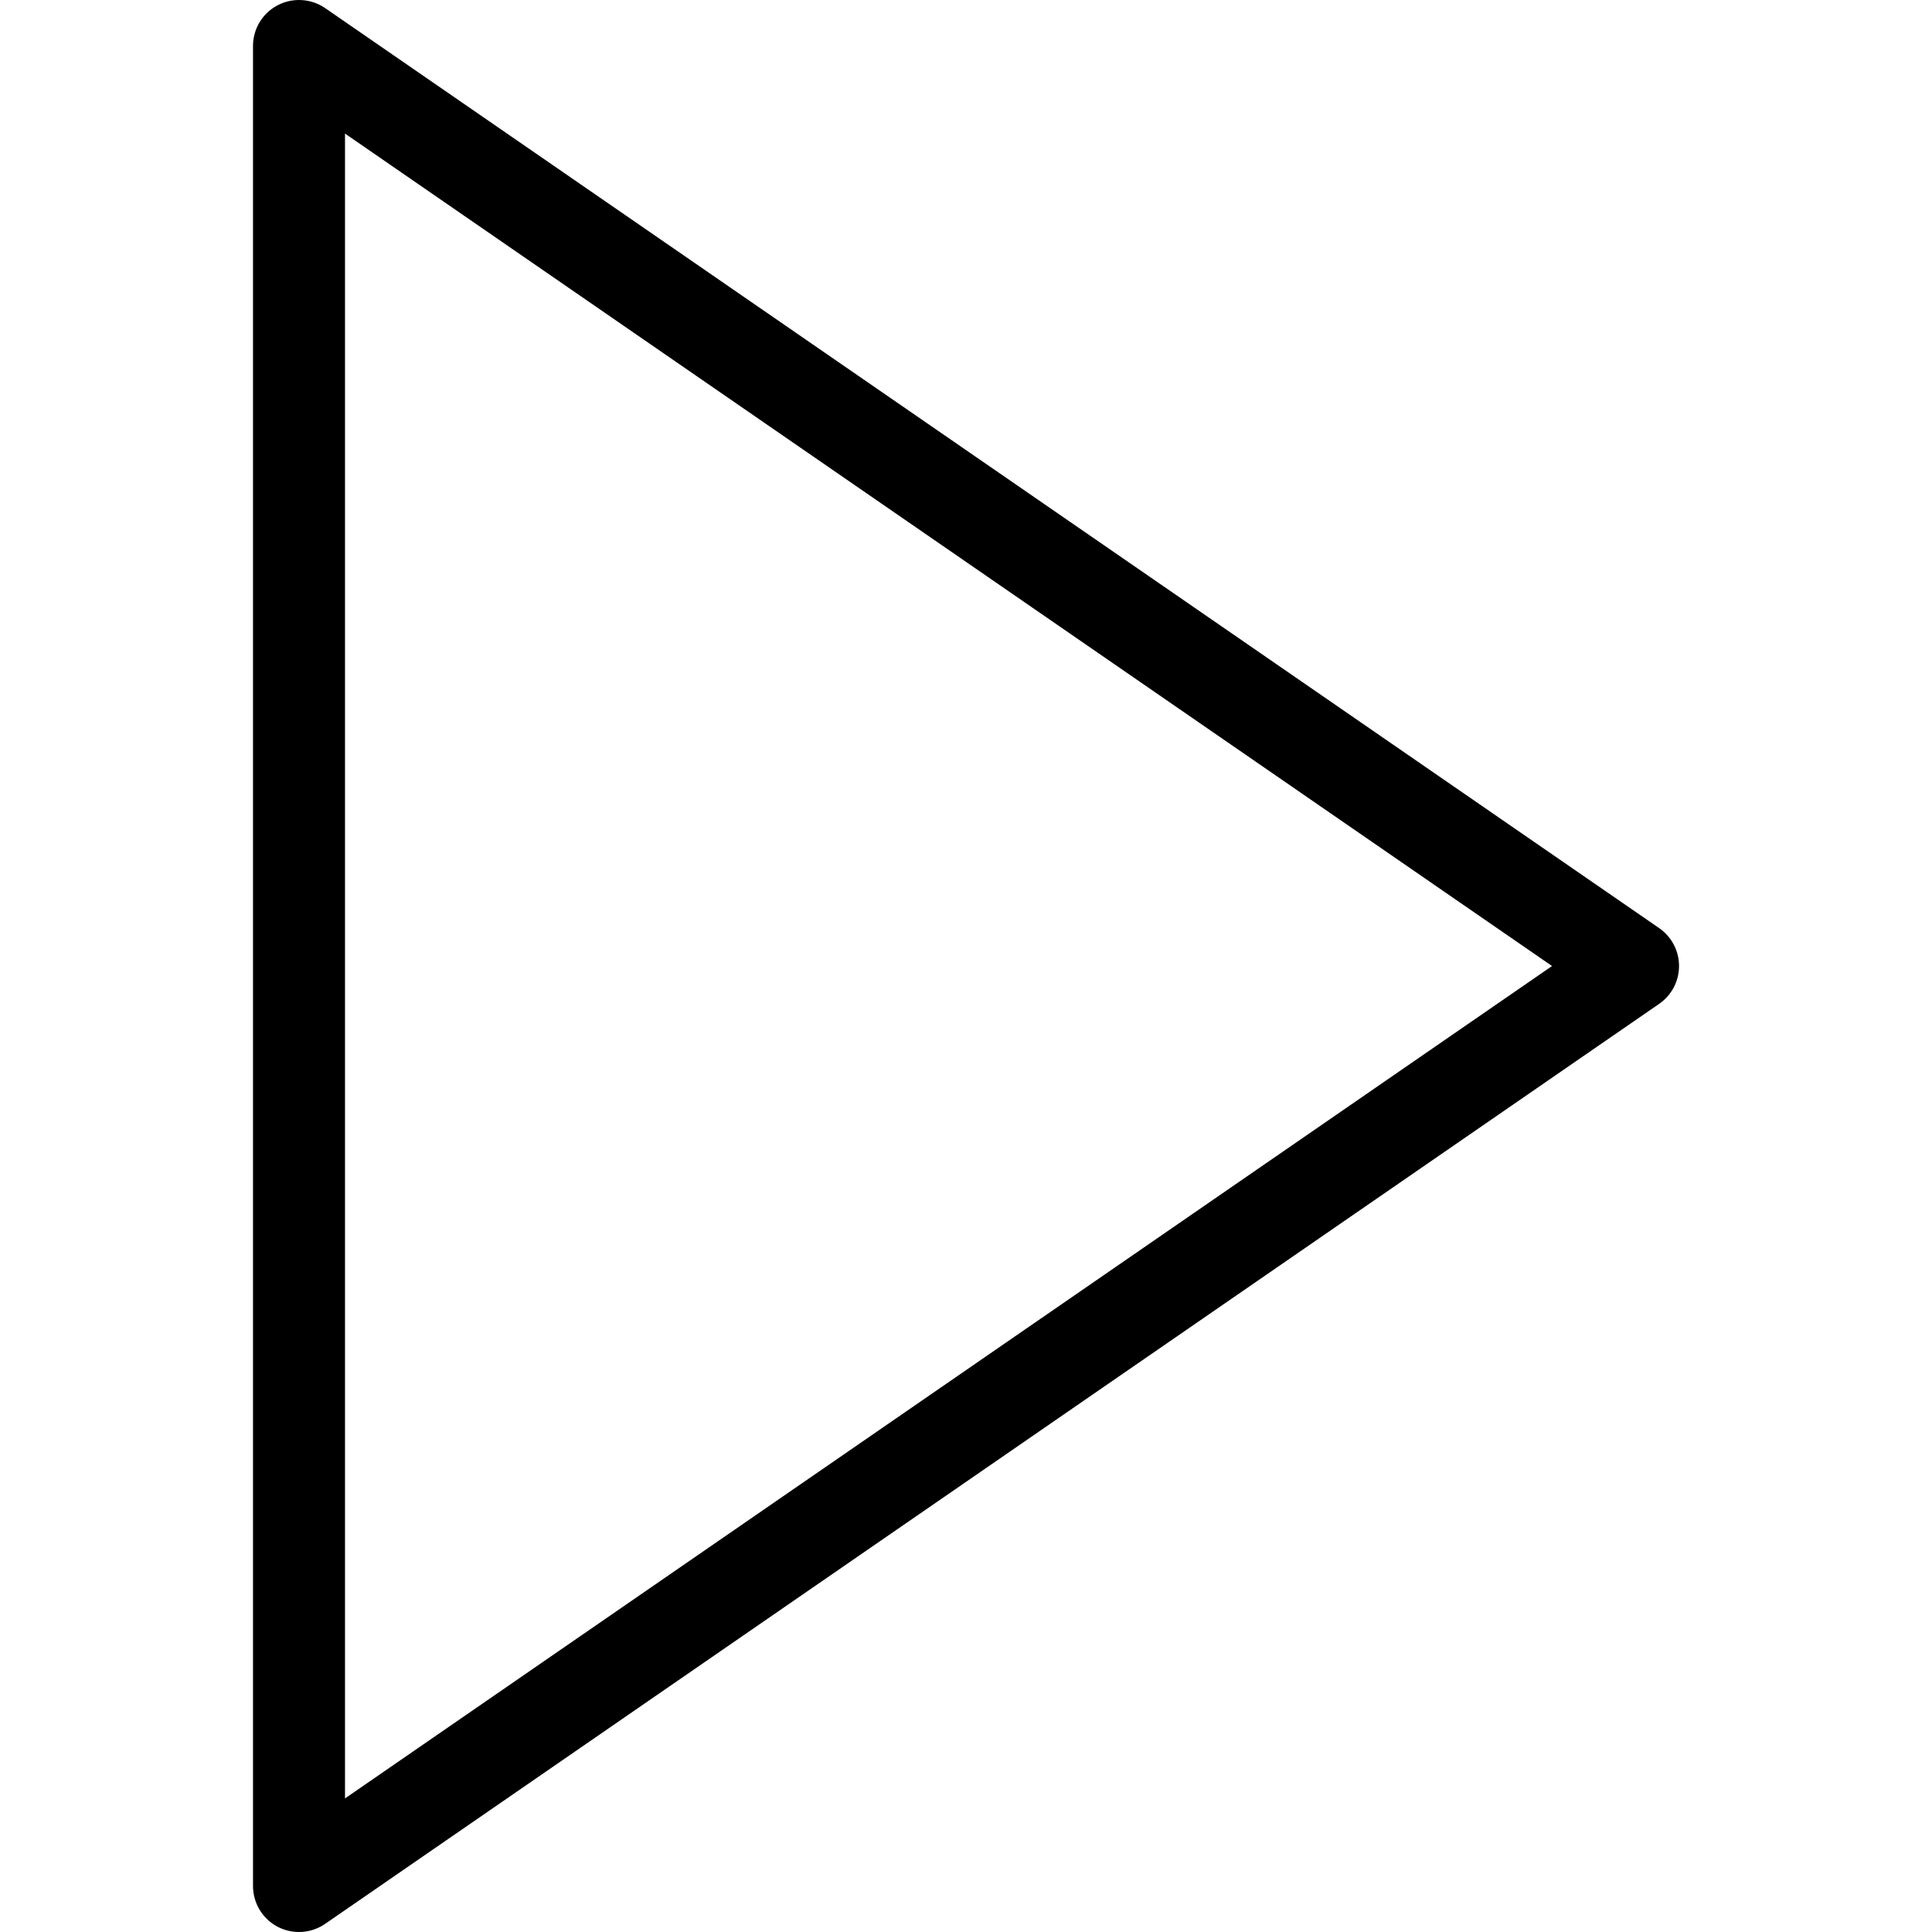
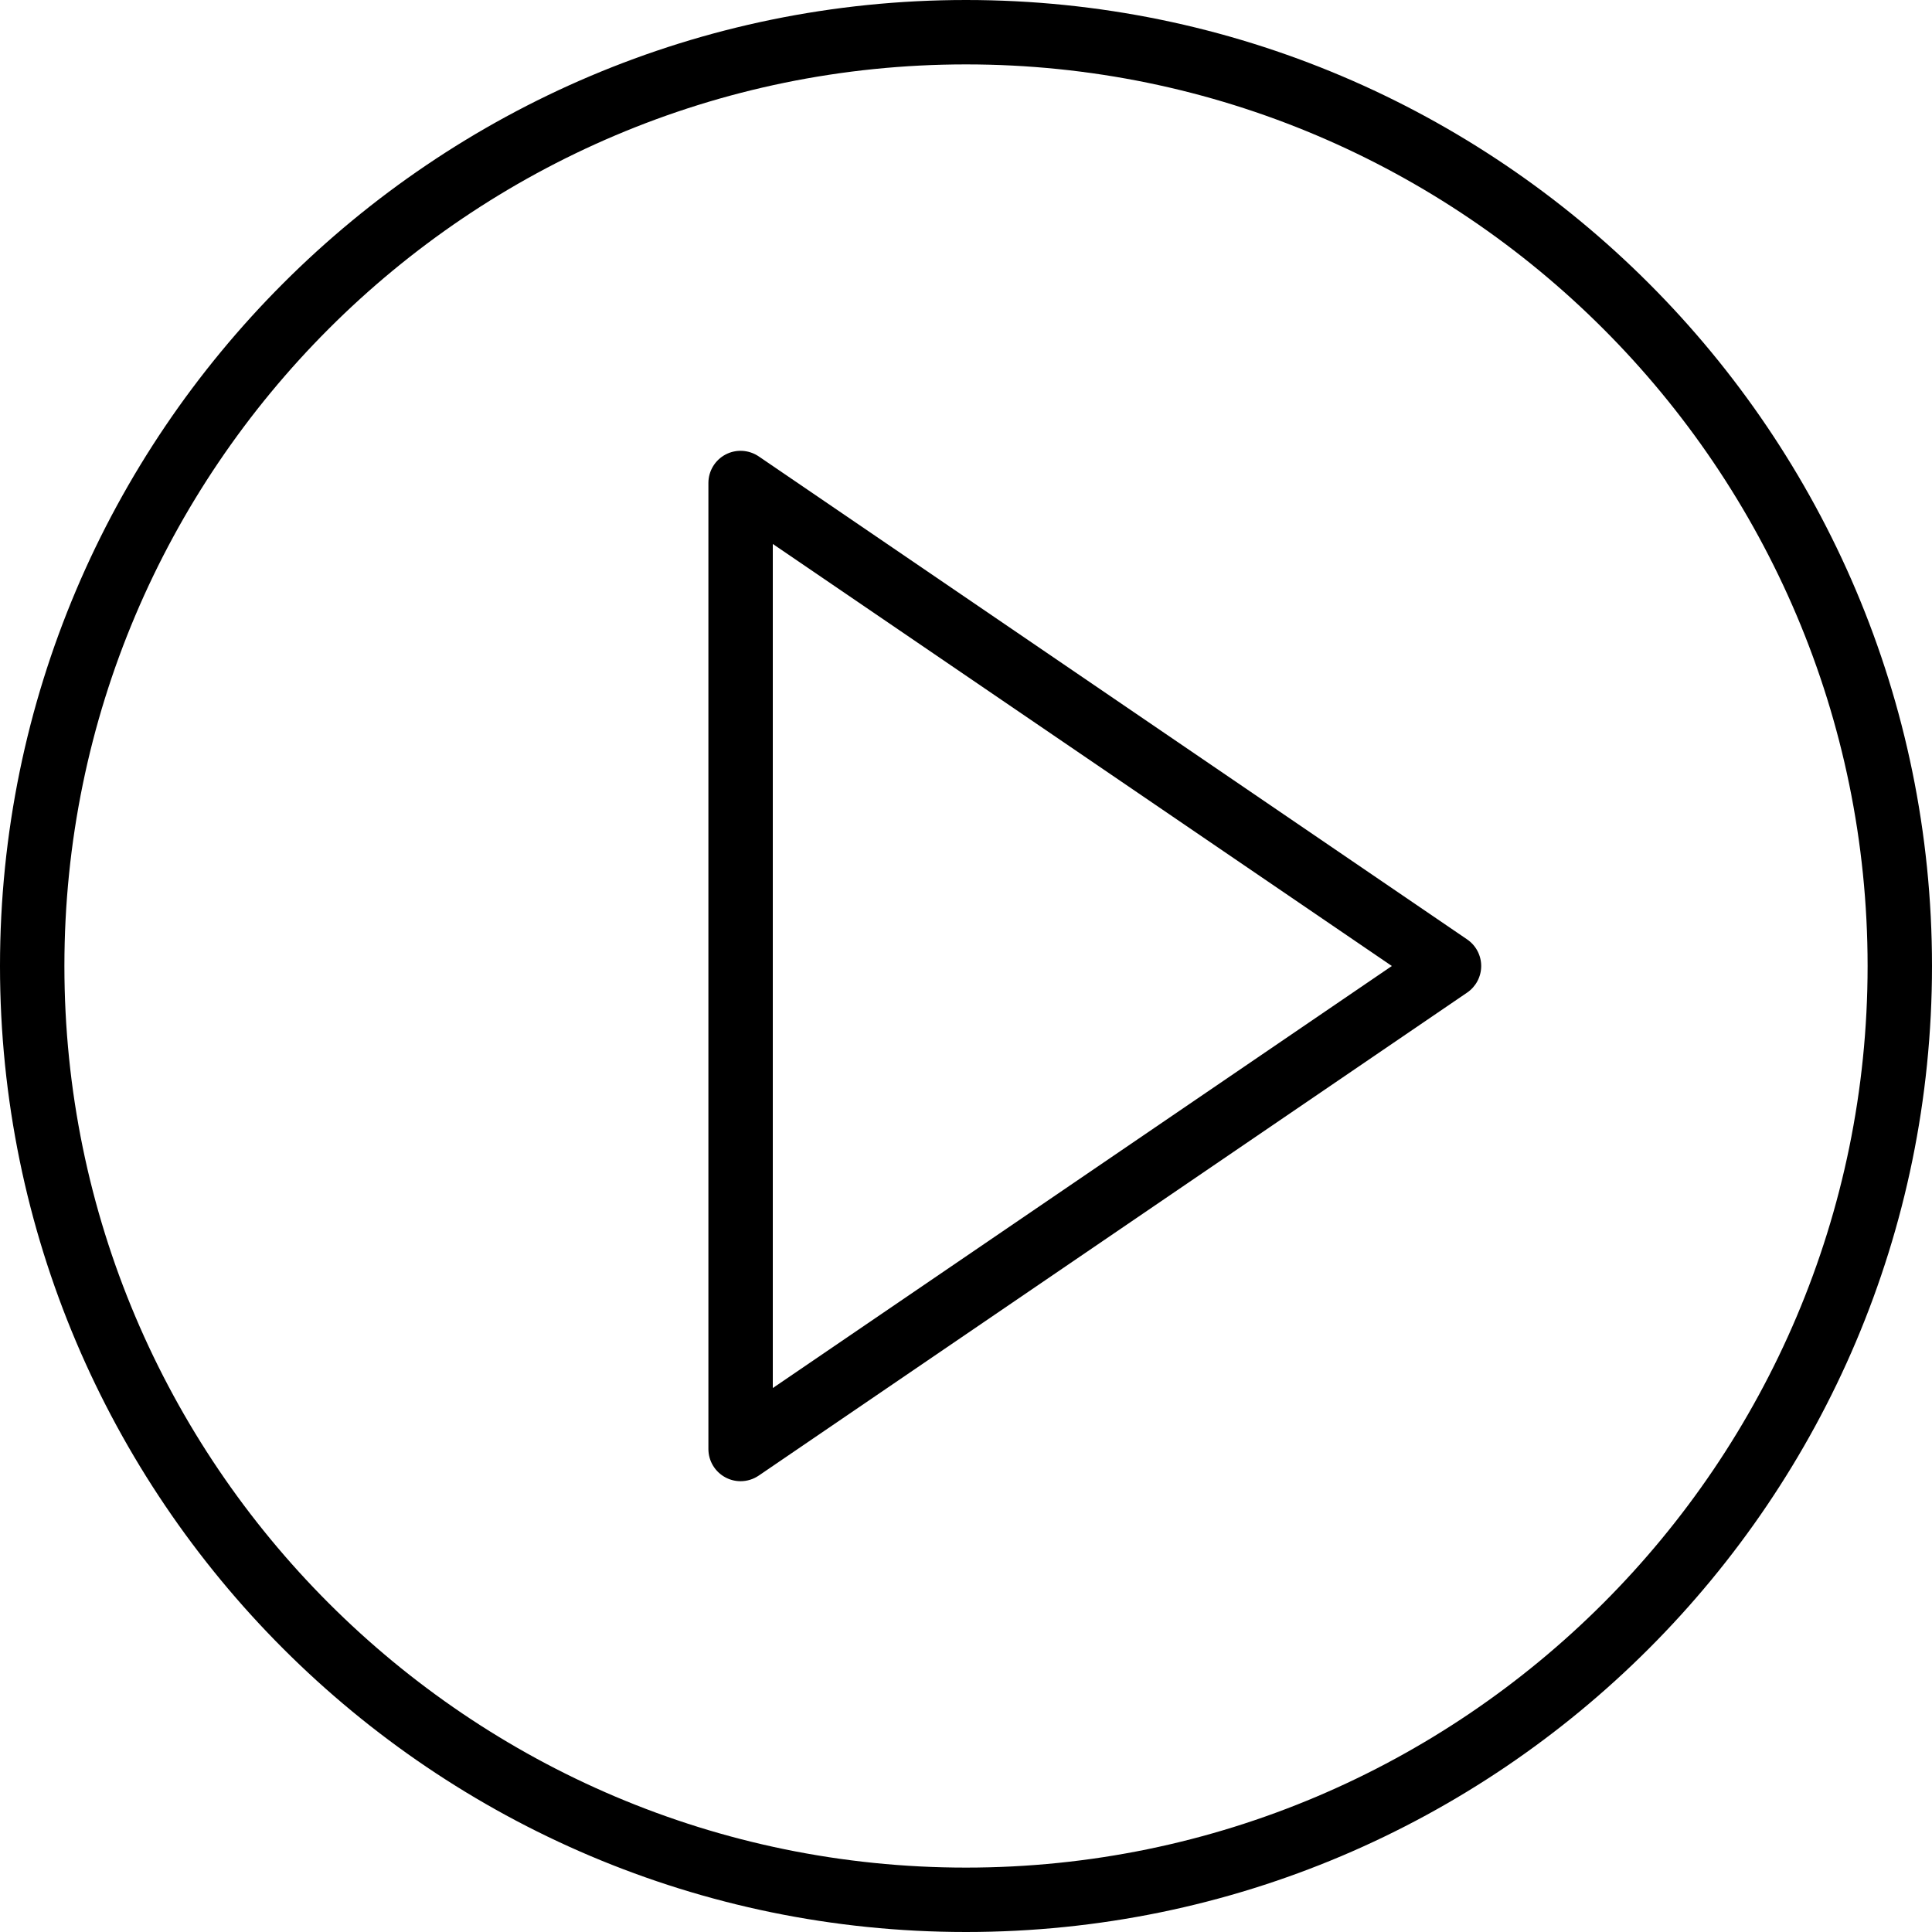
- <svg xmlns="http://www.w3.org/2000/svg" version="1.1" id="Capa_1" x="0px" y="0px" viewBox="0 0 41.999 41.999" style="enable-background:new 0 0 41.999 41.999;" xml:space="preserve">
-   <path d="M36.068,20.176l-29-20C6.761-0.035,6.363-0.057,6.035,0.114C5.706,0.287,5.5,0.627,5.5,0.999v40  c0,0.372,0.206,0.713,0.535,0.886c0.146,0.076,0.306,0.114,0.465,0.114c0.199,0,0.397-0.06,0.568-0.177l29-20  c0.271-0.187,0.432-0.494,0.432-0.823S36.338,20.363,36.068,20.176z M7.5,39.095V2.904l26.239,18.096L7.5,39.095z" />
+ <svg xmlns="http://www.w3.org/2000/svg" version="1.1" id="Capa_1" x="0px" y="0px" viewBox="0 0 60 60" style="enable-background:new 0 0 60 60;" xml:space="preserve">
+   <g>
+     <path d="M45.563,29.174l-22-15c-0.307-0.208-0.703-0.231-1.031-0.058C22.205,14.289,22,14.629,22,15v30   c0,0.371,0.205,0.711,0.533,0.884C22.679,45.962,22.84,46,23,46c0.197,0,0.394-0.059,0.563-0.174l22-15   C45.836,30.64,46,30.331,46,30S45.836,29.36,45.563,29.174z M24,43.107V16.893L43.225,30L24,43.107z" />
+     <path d="M30,0C13.458,0,0,13.458,0,30s13.458,30,30,30s30-13.458,30-30S46.542,0,30,0z M30,58C14.561,58,2,45.439,2,30   S14.561,2,30,2s28,12.561,28,28S45.439,58,30,58z" />
+   </g>
  <g>
</g>
  <g>
</g>
  <g>
</g>
  <g>
</g>
  <g>
</g>
  <g>
</g>
  <g>
</g>
  <g>
</g>
  <g>
</g>
  <g>
</g>
  <g>
</g>
  <g>
</g>
  <g>
</g>
  <g>
</g>
  <g>
</g>
</svg>
